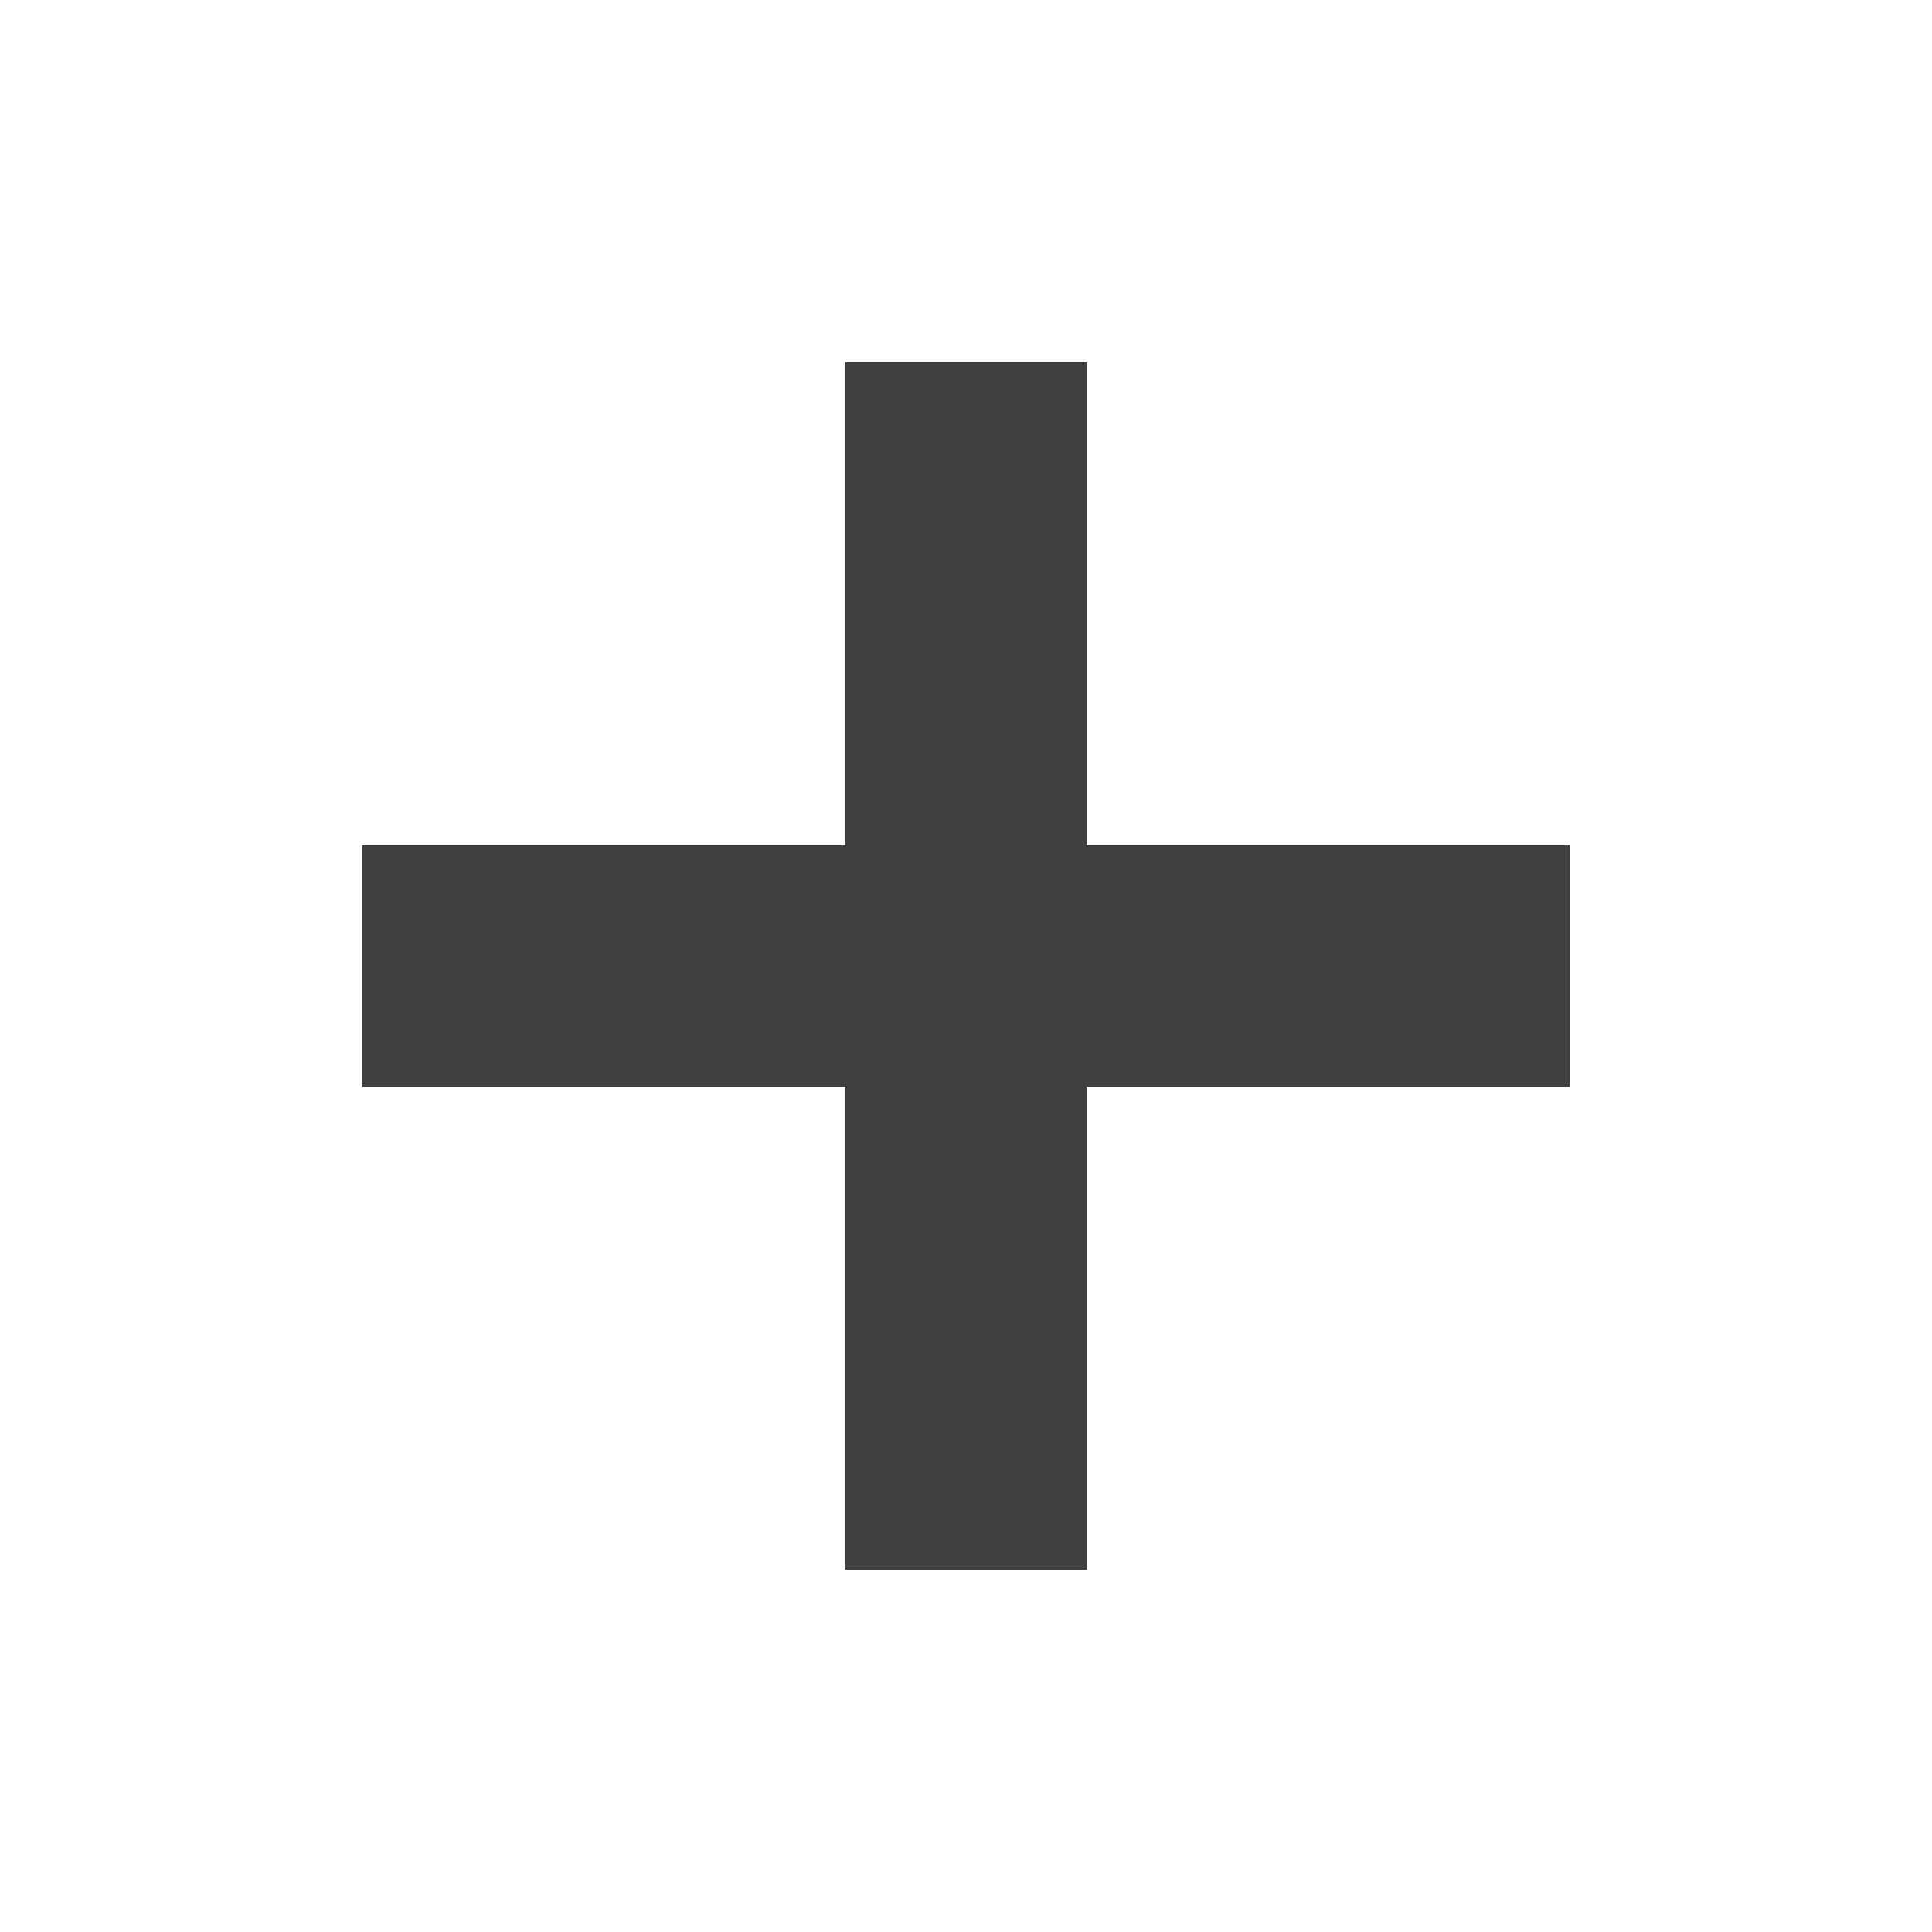
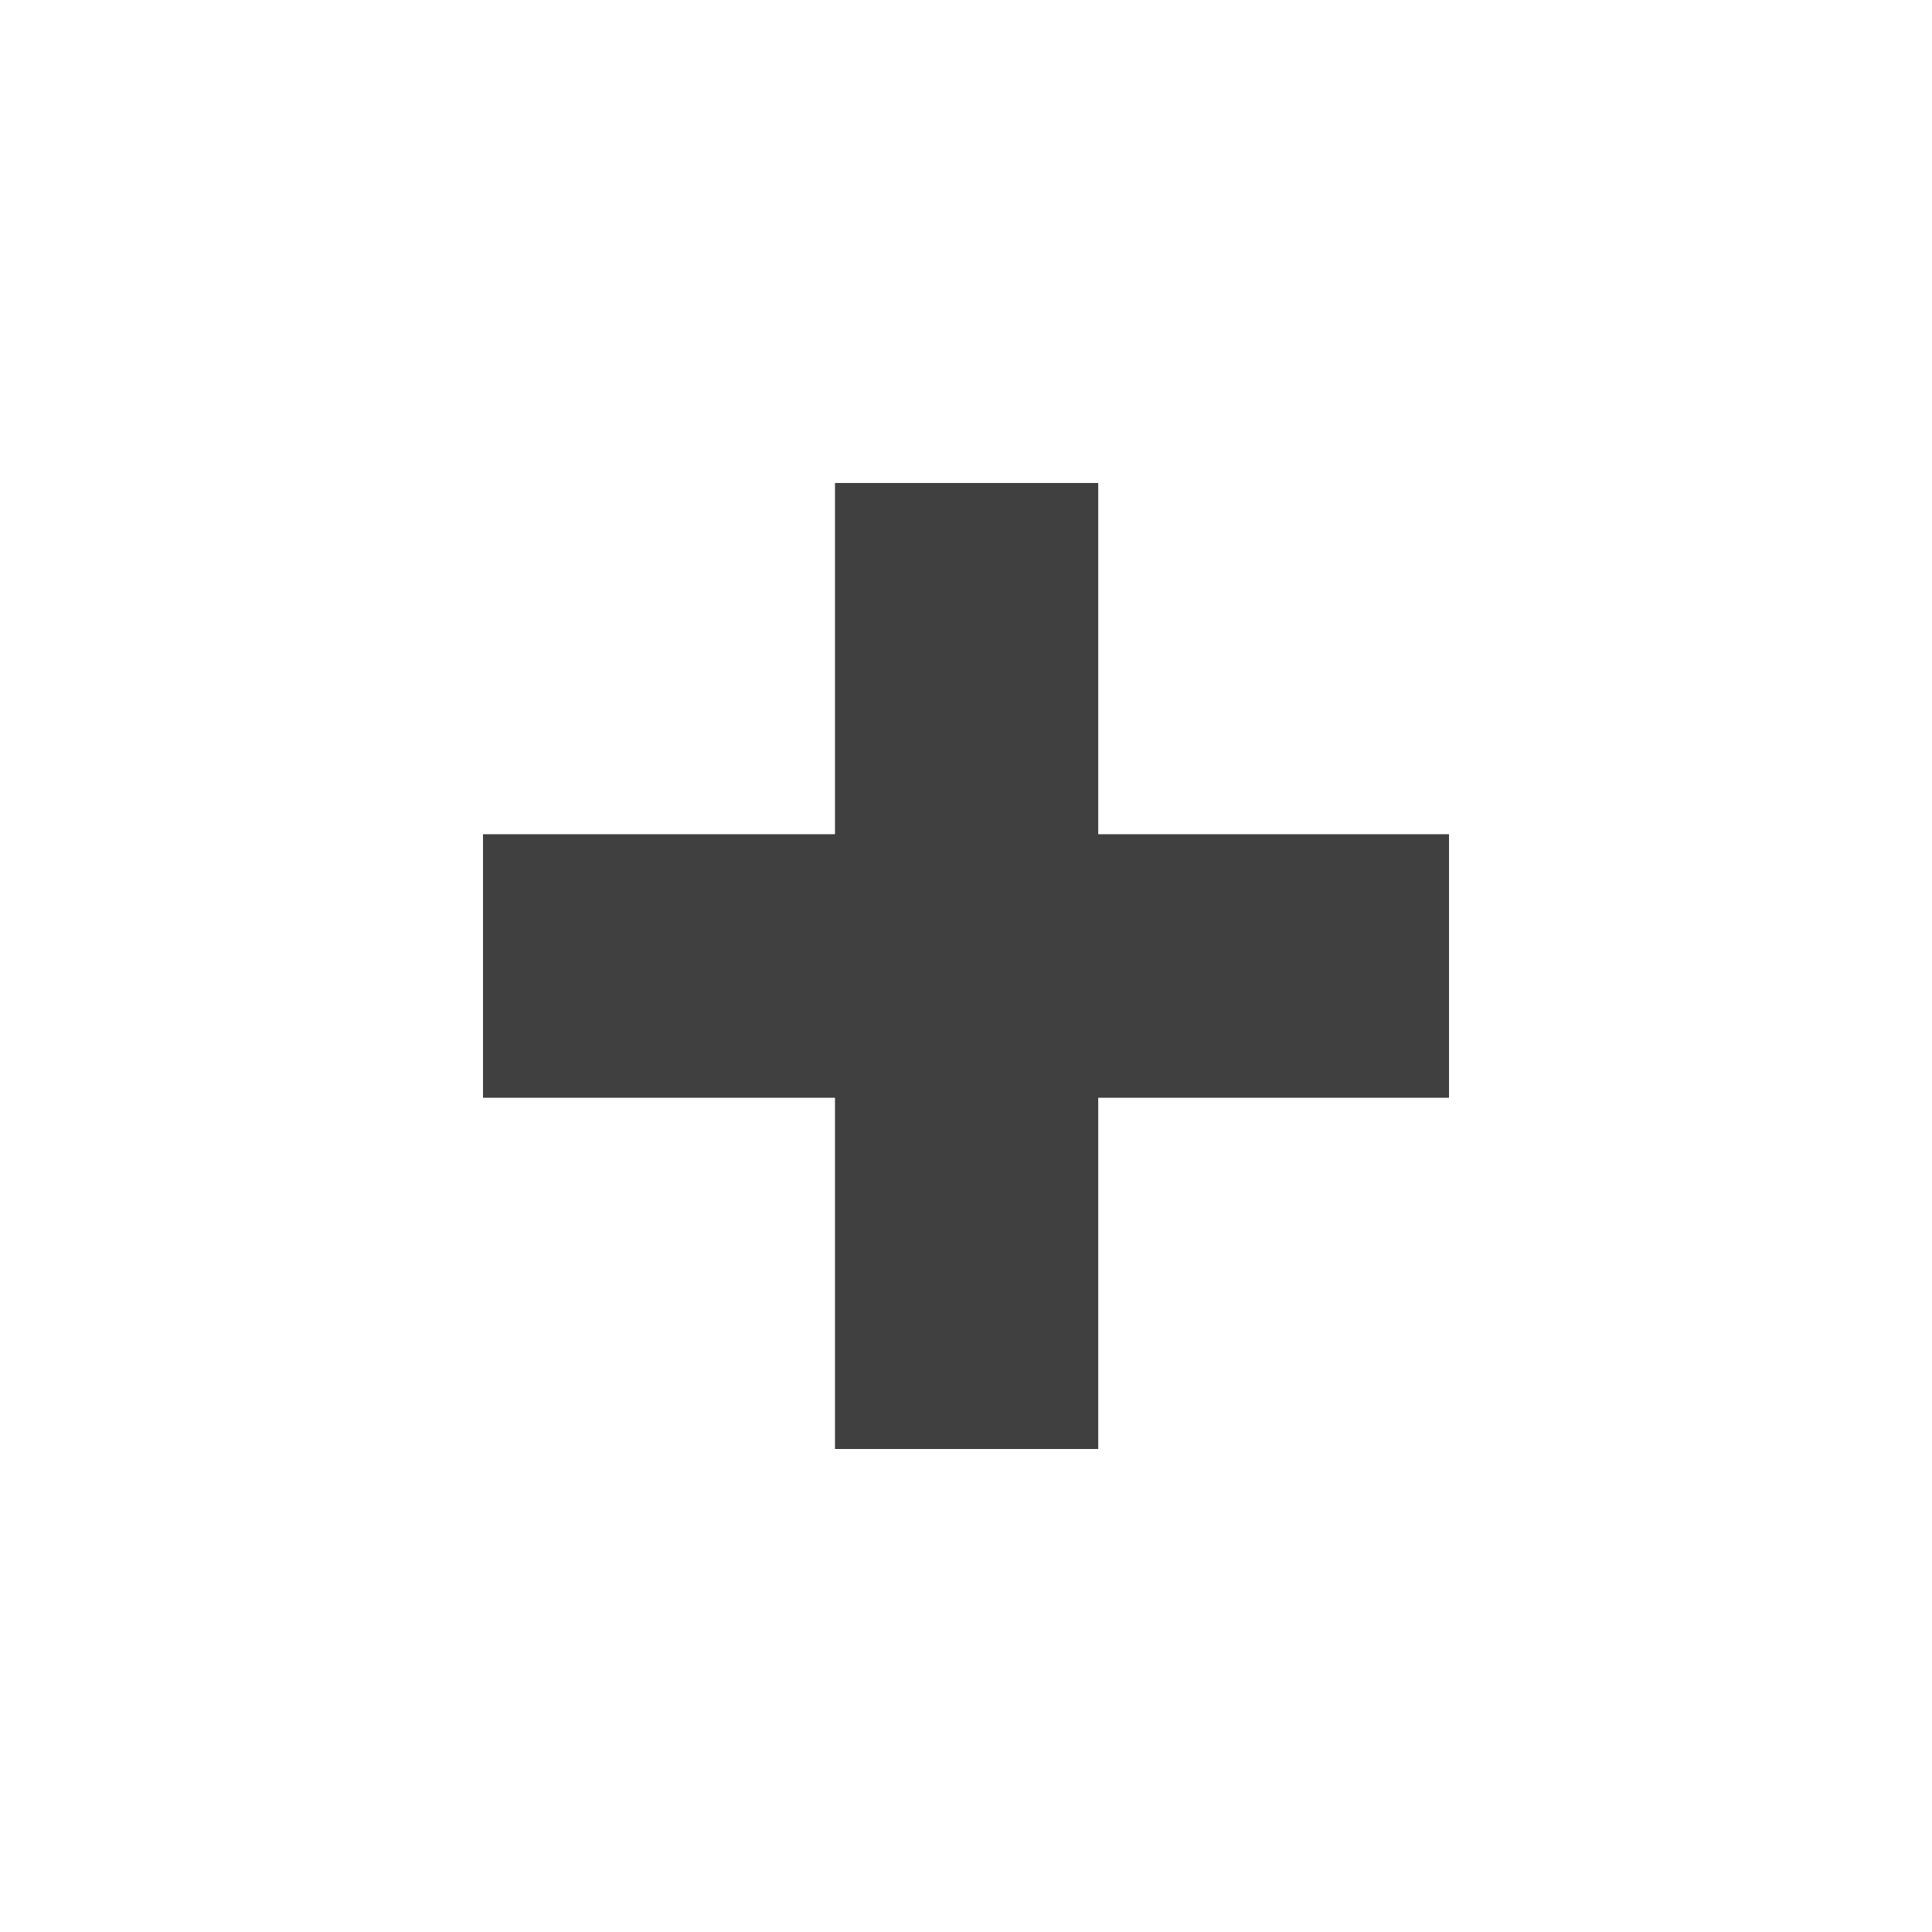
<svg xmlns="http://www.w3.org/2000/svg" fill="#000000" height="24" viewBox="0 0 24 24" width="24" id="svg2" version="1.1">
  <defs id="defs10" />
-   <path d="M19 13h-6v6h-2v-6H5v-2h6V5h2v6h6v2z" id="path4" style="fill:#404040;fill-opacity:1;stroke-width:1;stroke-miterlimit:4;stroke-dasharray:none;stroke:#404040;stroke-opacity:1" />
  <path d="M0 0h24v24H0z" fill="none" id="path6" />
+   <g style="font-size:40px;font-style:normal;font-weight:normal;line-height:125%;letter-spacing:0px;word-spacing:0px;fill:#404040;fill-opacity:1;stroke:none;font-family:Sans" id="text2983" transform="matrix(0.381378,0,0,0.3818521,11.79667,16.85288)">
+     <path d="m 16.266,-16.996 0,8.574 -11.426,0 0,11.426 -8.574,0 0,-11.426 -11.465,0 0,-8.574 11.465,0 0,-11.426 8.574,0 0,11.426 11.426,0" style="font-variant:normal;font-stretch:normal;fill:#404040;fill-opacity:1;font-family:Kontur-Iconic;-inkscape-font-specification:Kontur-Iconic" id="path3756" />
+   </g>
</svg>
